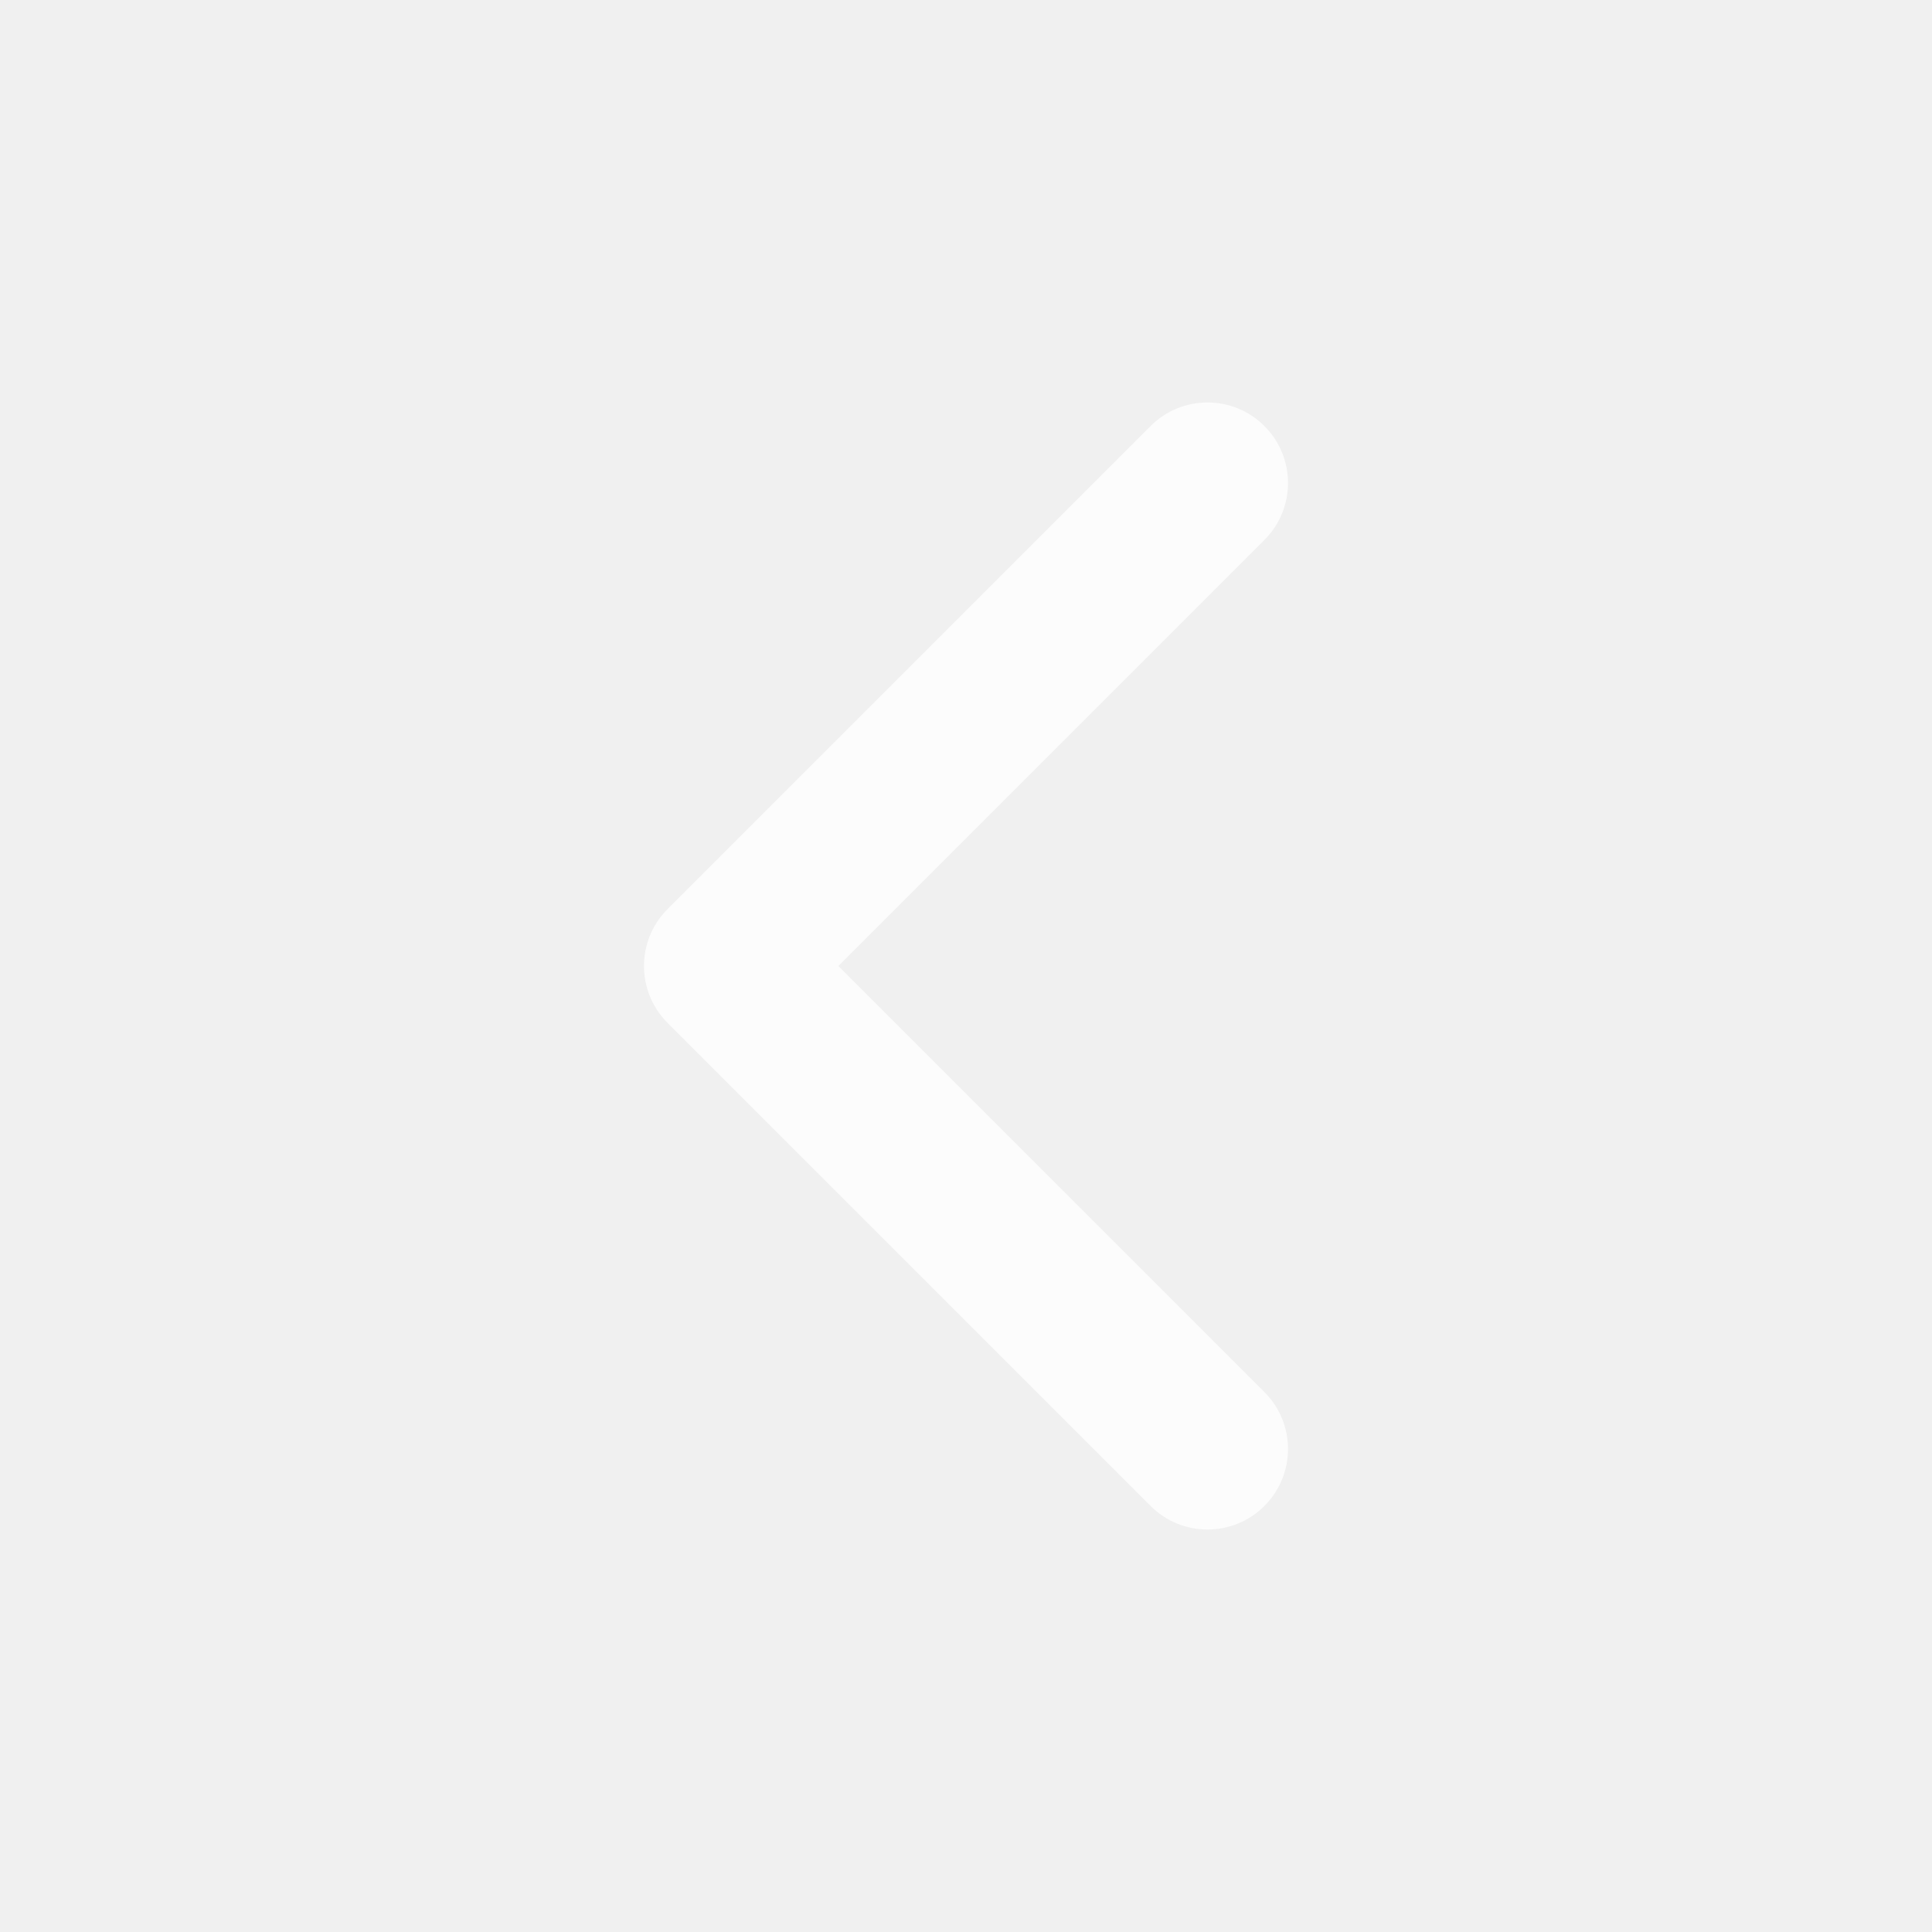
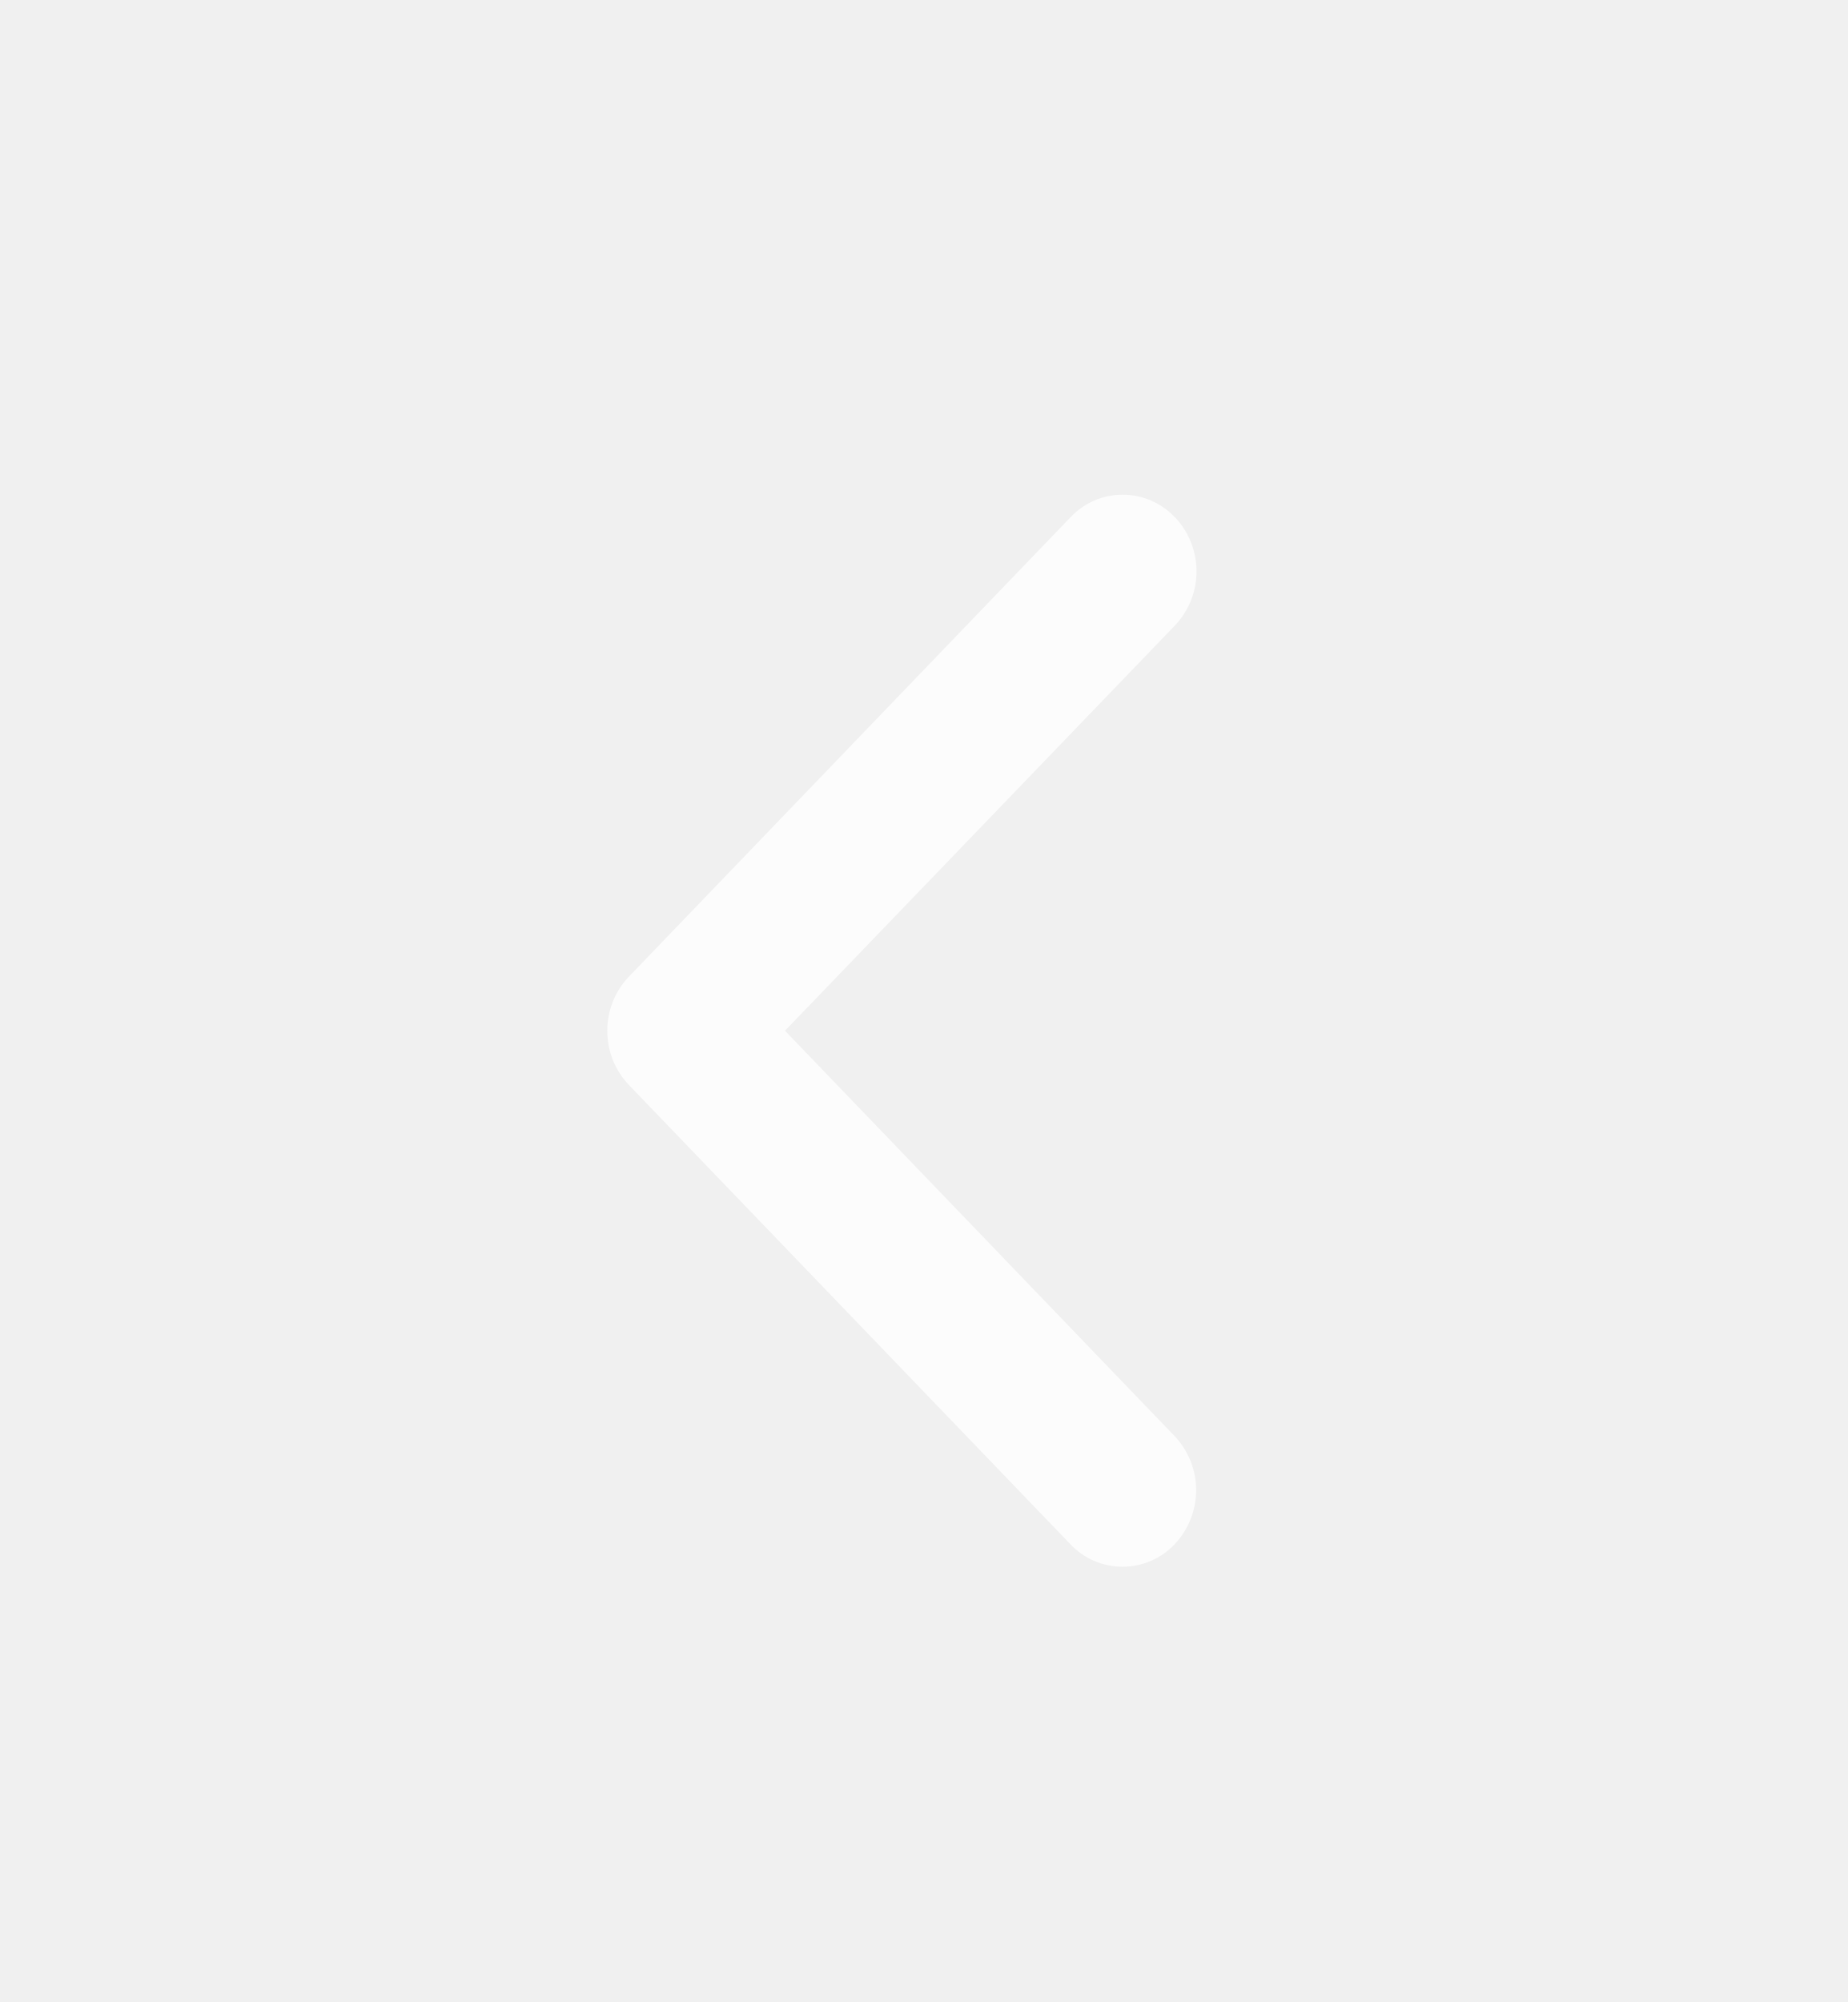
- <svg xmlns="http://www.w3.org/2000/svg" width="30" height="30" fill="none">
-   <path fill-rule="evenodd" clip-rule="evenodd" d="M19.634 6.616a1.25 1.25 0 010 1.768L13.018 15l6.616 6.616a1.25 1.25 0 01-1.768 1.768l-7.5-7.5a1.25 1.25 0 010-1.768l7.5-7.5a1.25 1.25 0 011.768 0z" fill="#fff" fill-opacity=".8" />
+ <svg xmlns="http://www.w3.org/2000/svg" width="12" height="13" fill="none">
+   <path fill-rule="evenodd" clip-rule="evenodd" d="M7.63 3.358a.511.511 0 010 .704L5.098 6.693l2.53 2.632a.511.511 0 010 .703.465.465 0 01-.676 0L4.084 7.045a.511.511 0 010-.703l2.869-2.984a.465.465 0 01.676 0z" fill="#fff" fill-opacity=".8" />
</svg>
